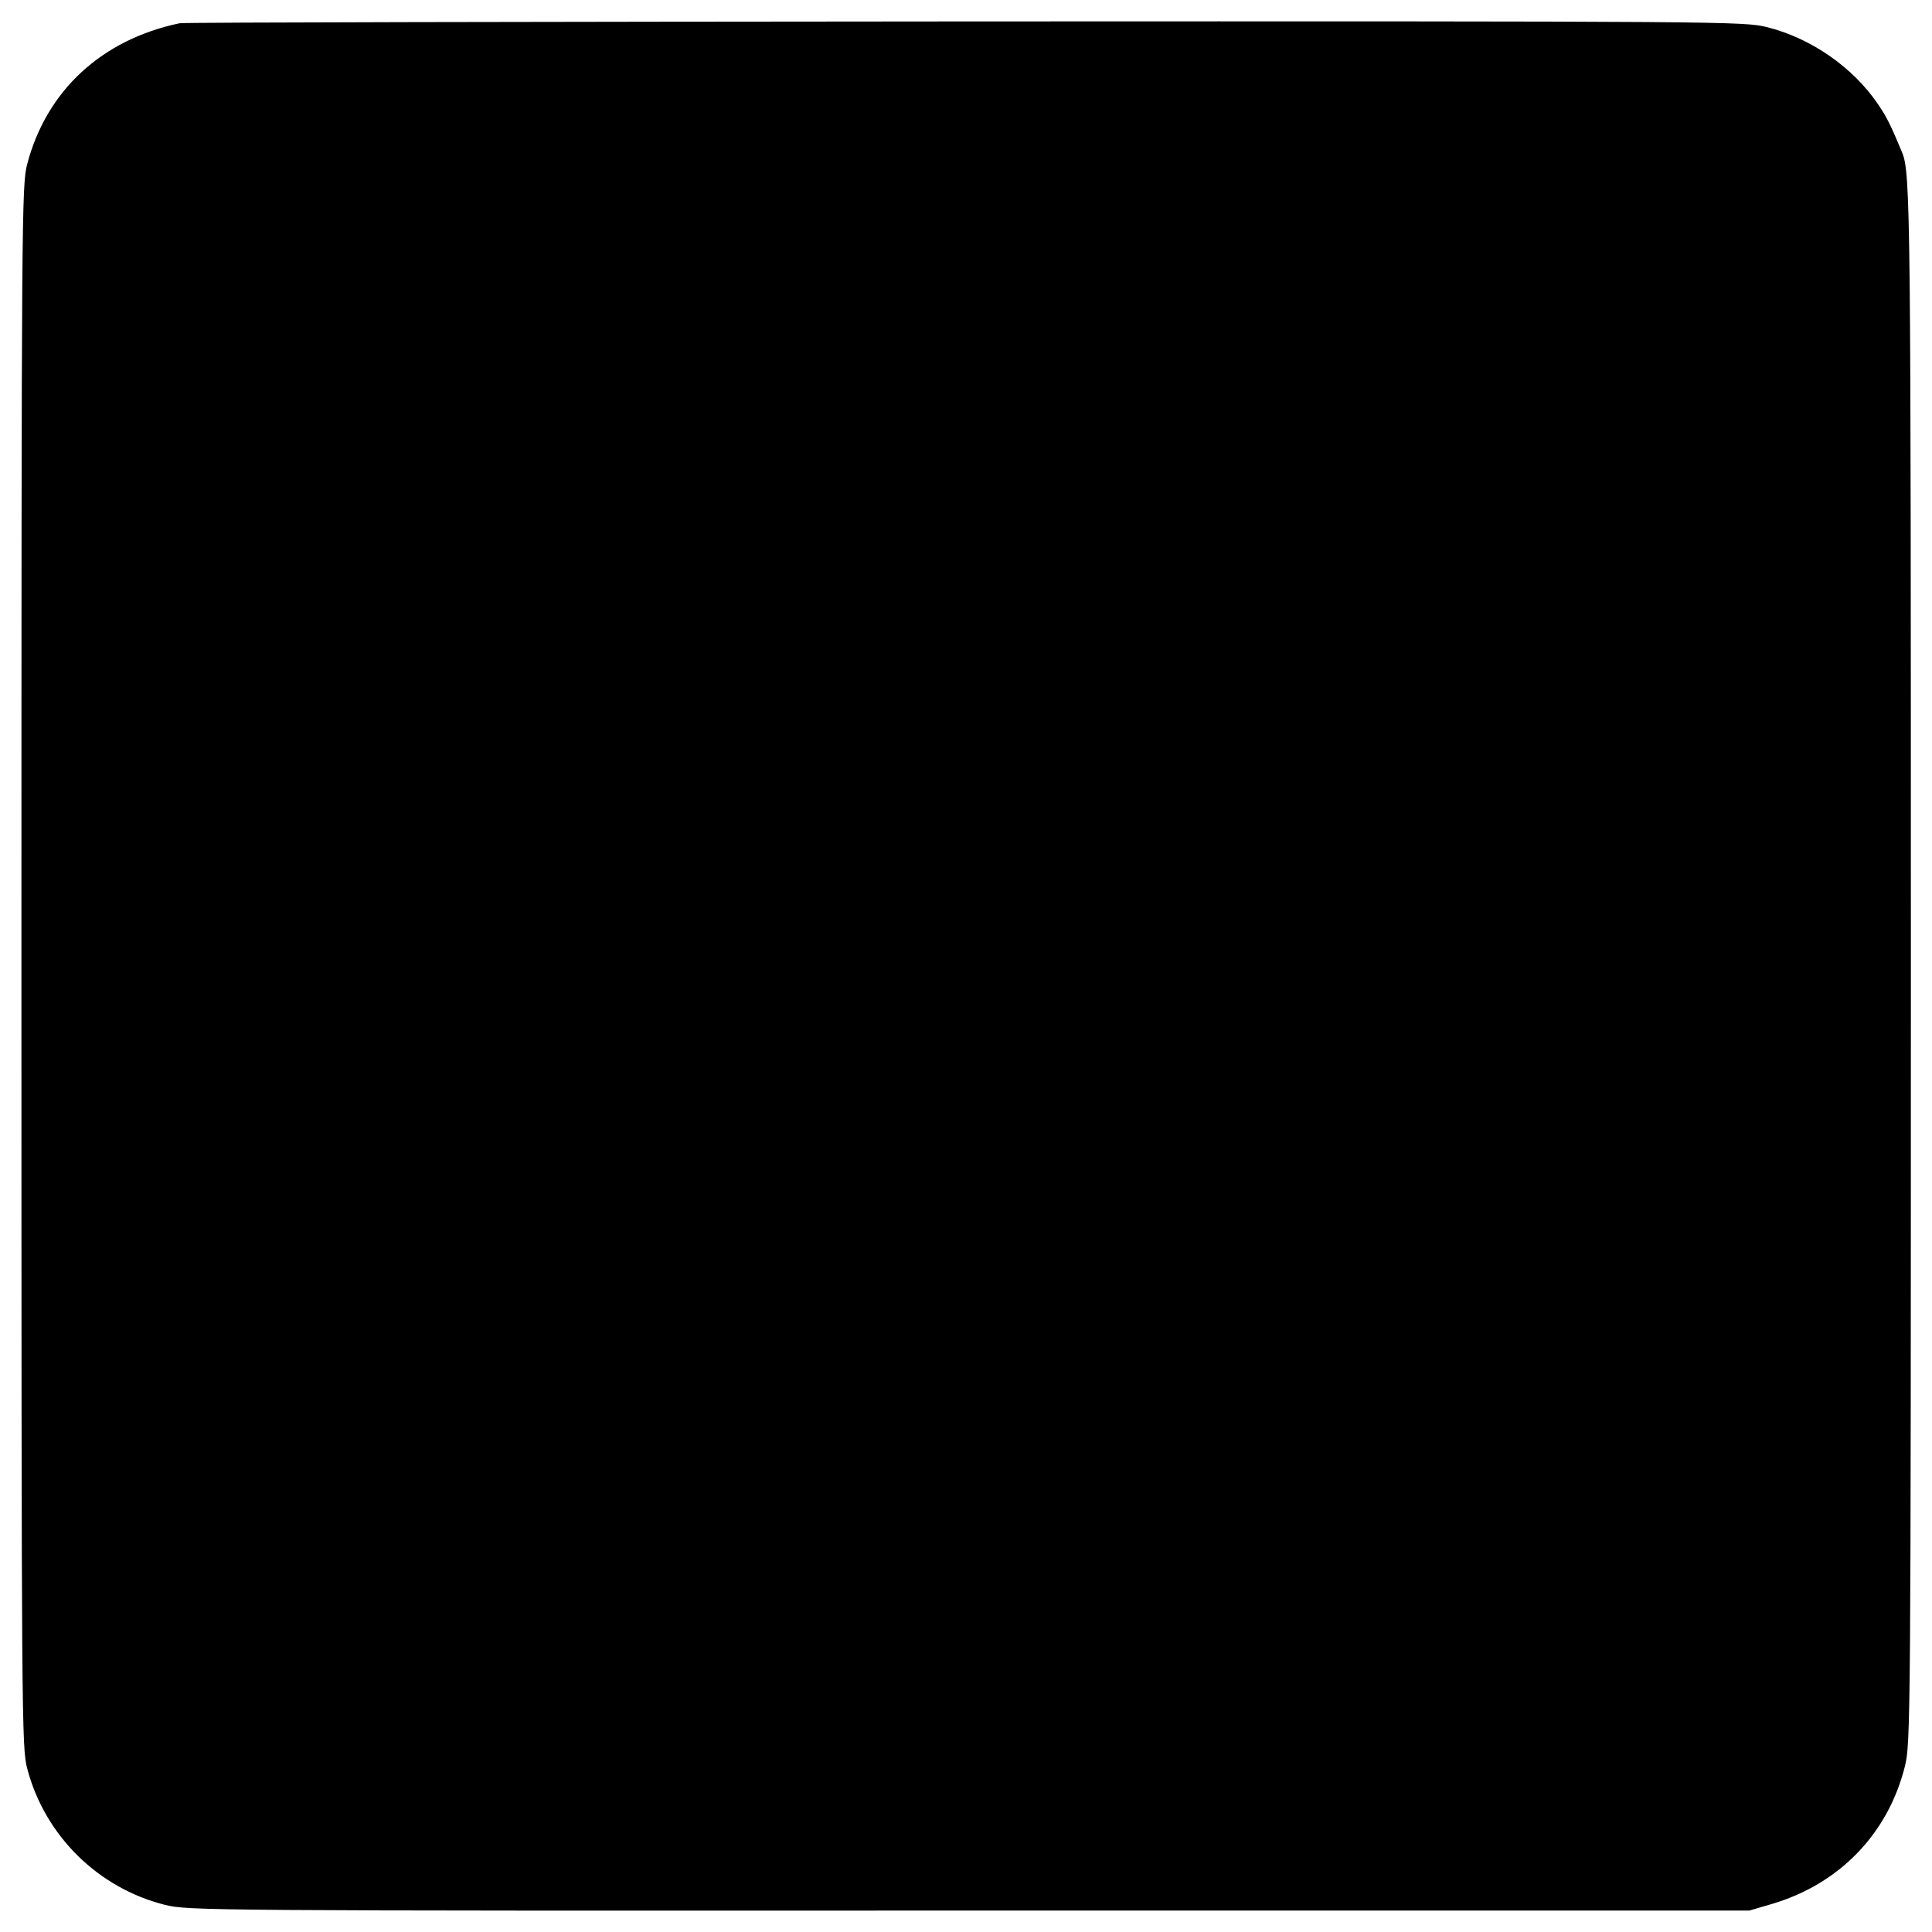
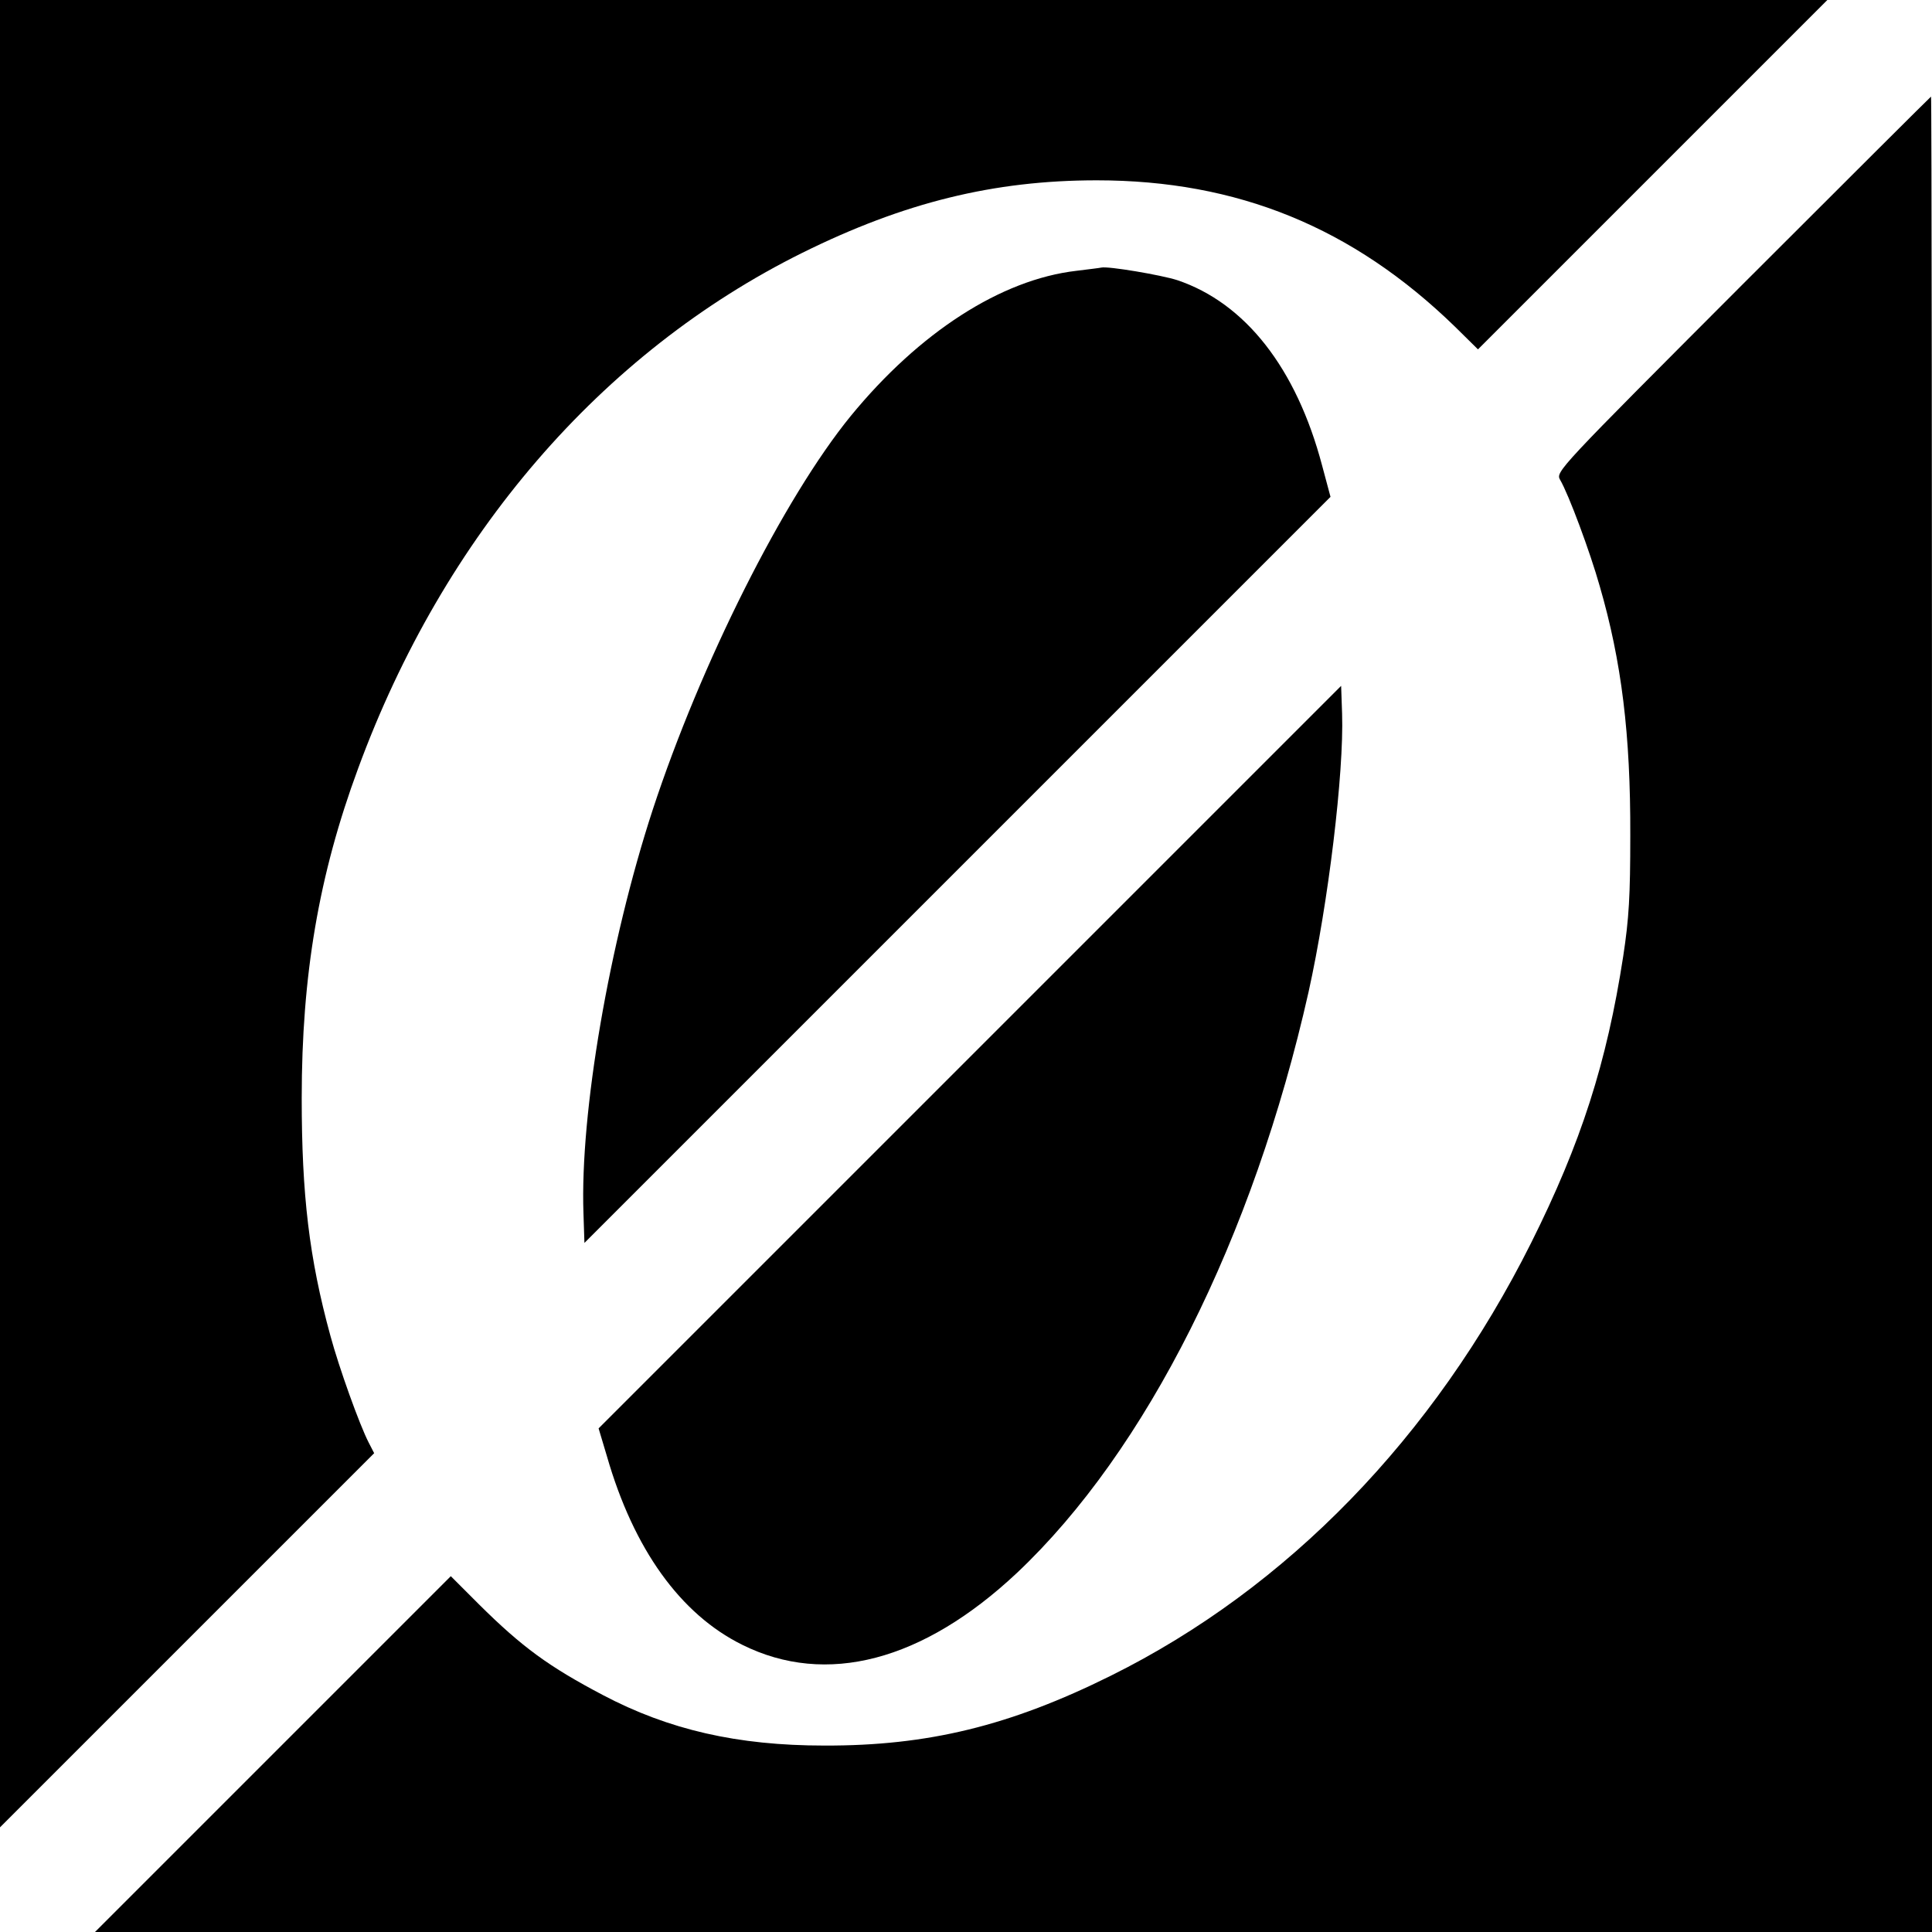
- <svg xmlns="http://www.w3.org/2000/svg" version="1.0" width="640pt" height="640pt" viewBox="0 0 640 640" preserveAspectRatio="xMidYMid meet">
-   <g transform="translate(0,640) scale(0.1,-0.1)" fill="#000000" stroke="none">
-     <path d="M595 6323 c-258 -54 -441 -223 -505 -467 -18 -68 -19 -165 -19 -2656 0 -2517 1 -2587 19 -2658 58 -222 234 -396 456 -452 78 -19 115 -20 2664 -19 l2585 0 75 22 c223 66 384 232 440 455 19 75 20 138 20 2649 0 2508 -1 2630 -29 2698 -38 91 -50 116 -80 160 -82 121 -220 218 -367 255 -78 19 -115 20 -2659 19 -1419 -1 -2589 -3 -2600 -6z" />
+ <svg xmlns="http://www.w3.org/2000/svg" version="1.0" width="600pt" height="600pt" viewBox="0 0 600 600" preserveAspectRatio="xMidYMid meet">
+   <g transform="translate(0,600) scale(0.1,-0.1)" fill="#000000" stroke="none">
+     <path d="M0 3163 l0 -2838 581 581 581 581 -17 33 c-28 54 -92 232 -119 332 -66 241 -89 438 -89 738 0 381 53 693 175 1023 266 724 755 1292 1380 1602 315 156 594 225 914 225 437 0 795 -146 1112 -454 l72 -71 543 543 542 542 -2838 0 -2837 0 0 -2837z" />
+     <path d="M5413 5118 c-576 -577 -582 -583 -568 -608 27 -46 93 -224 123 -330 68 -234 96 -461 95 -775 0 -187 -4 -257 -22 -375 -51 -331 -131 -580 -286 -890 -302 -603 -757 -1072 -1305 -1344 -314 -156 -569 -218 -890 -217 -270 0 -483 49 -688 157 -167 88 -250 148 -385 282 l-87 87 -553 -553 -552 -552 2853 0 2852 0 0 2850 c0 1568 -1 2850 -3 2850 -1 0 -264 -262 -584 -582z" />
+     <path d="M3343 5159 c-234 -27 -488 -191 -701 -451 -208 -255 -466 -769 -615 -1223 -135 -413 -226 -942 -215 -1253 l3 -92 1158 1158 1159 1159 -26 97 c-80 303 -239 505 -450 576 -50 16 -215 44 -236 39 -3 -1 -37 -5 -77 -10z" />
+     <path d="M3012 2717 l-1153 -1153 26 -87 c83 -288 228 -490 420 -585 261 -130 561 -51 853 223 402 379 734 1040 906 1805 61 275 110 680 104 863 l-3 87 -1153 -1153z" />
  </g>
</svg>
